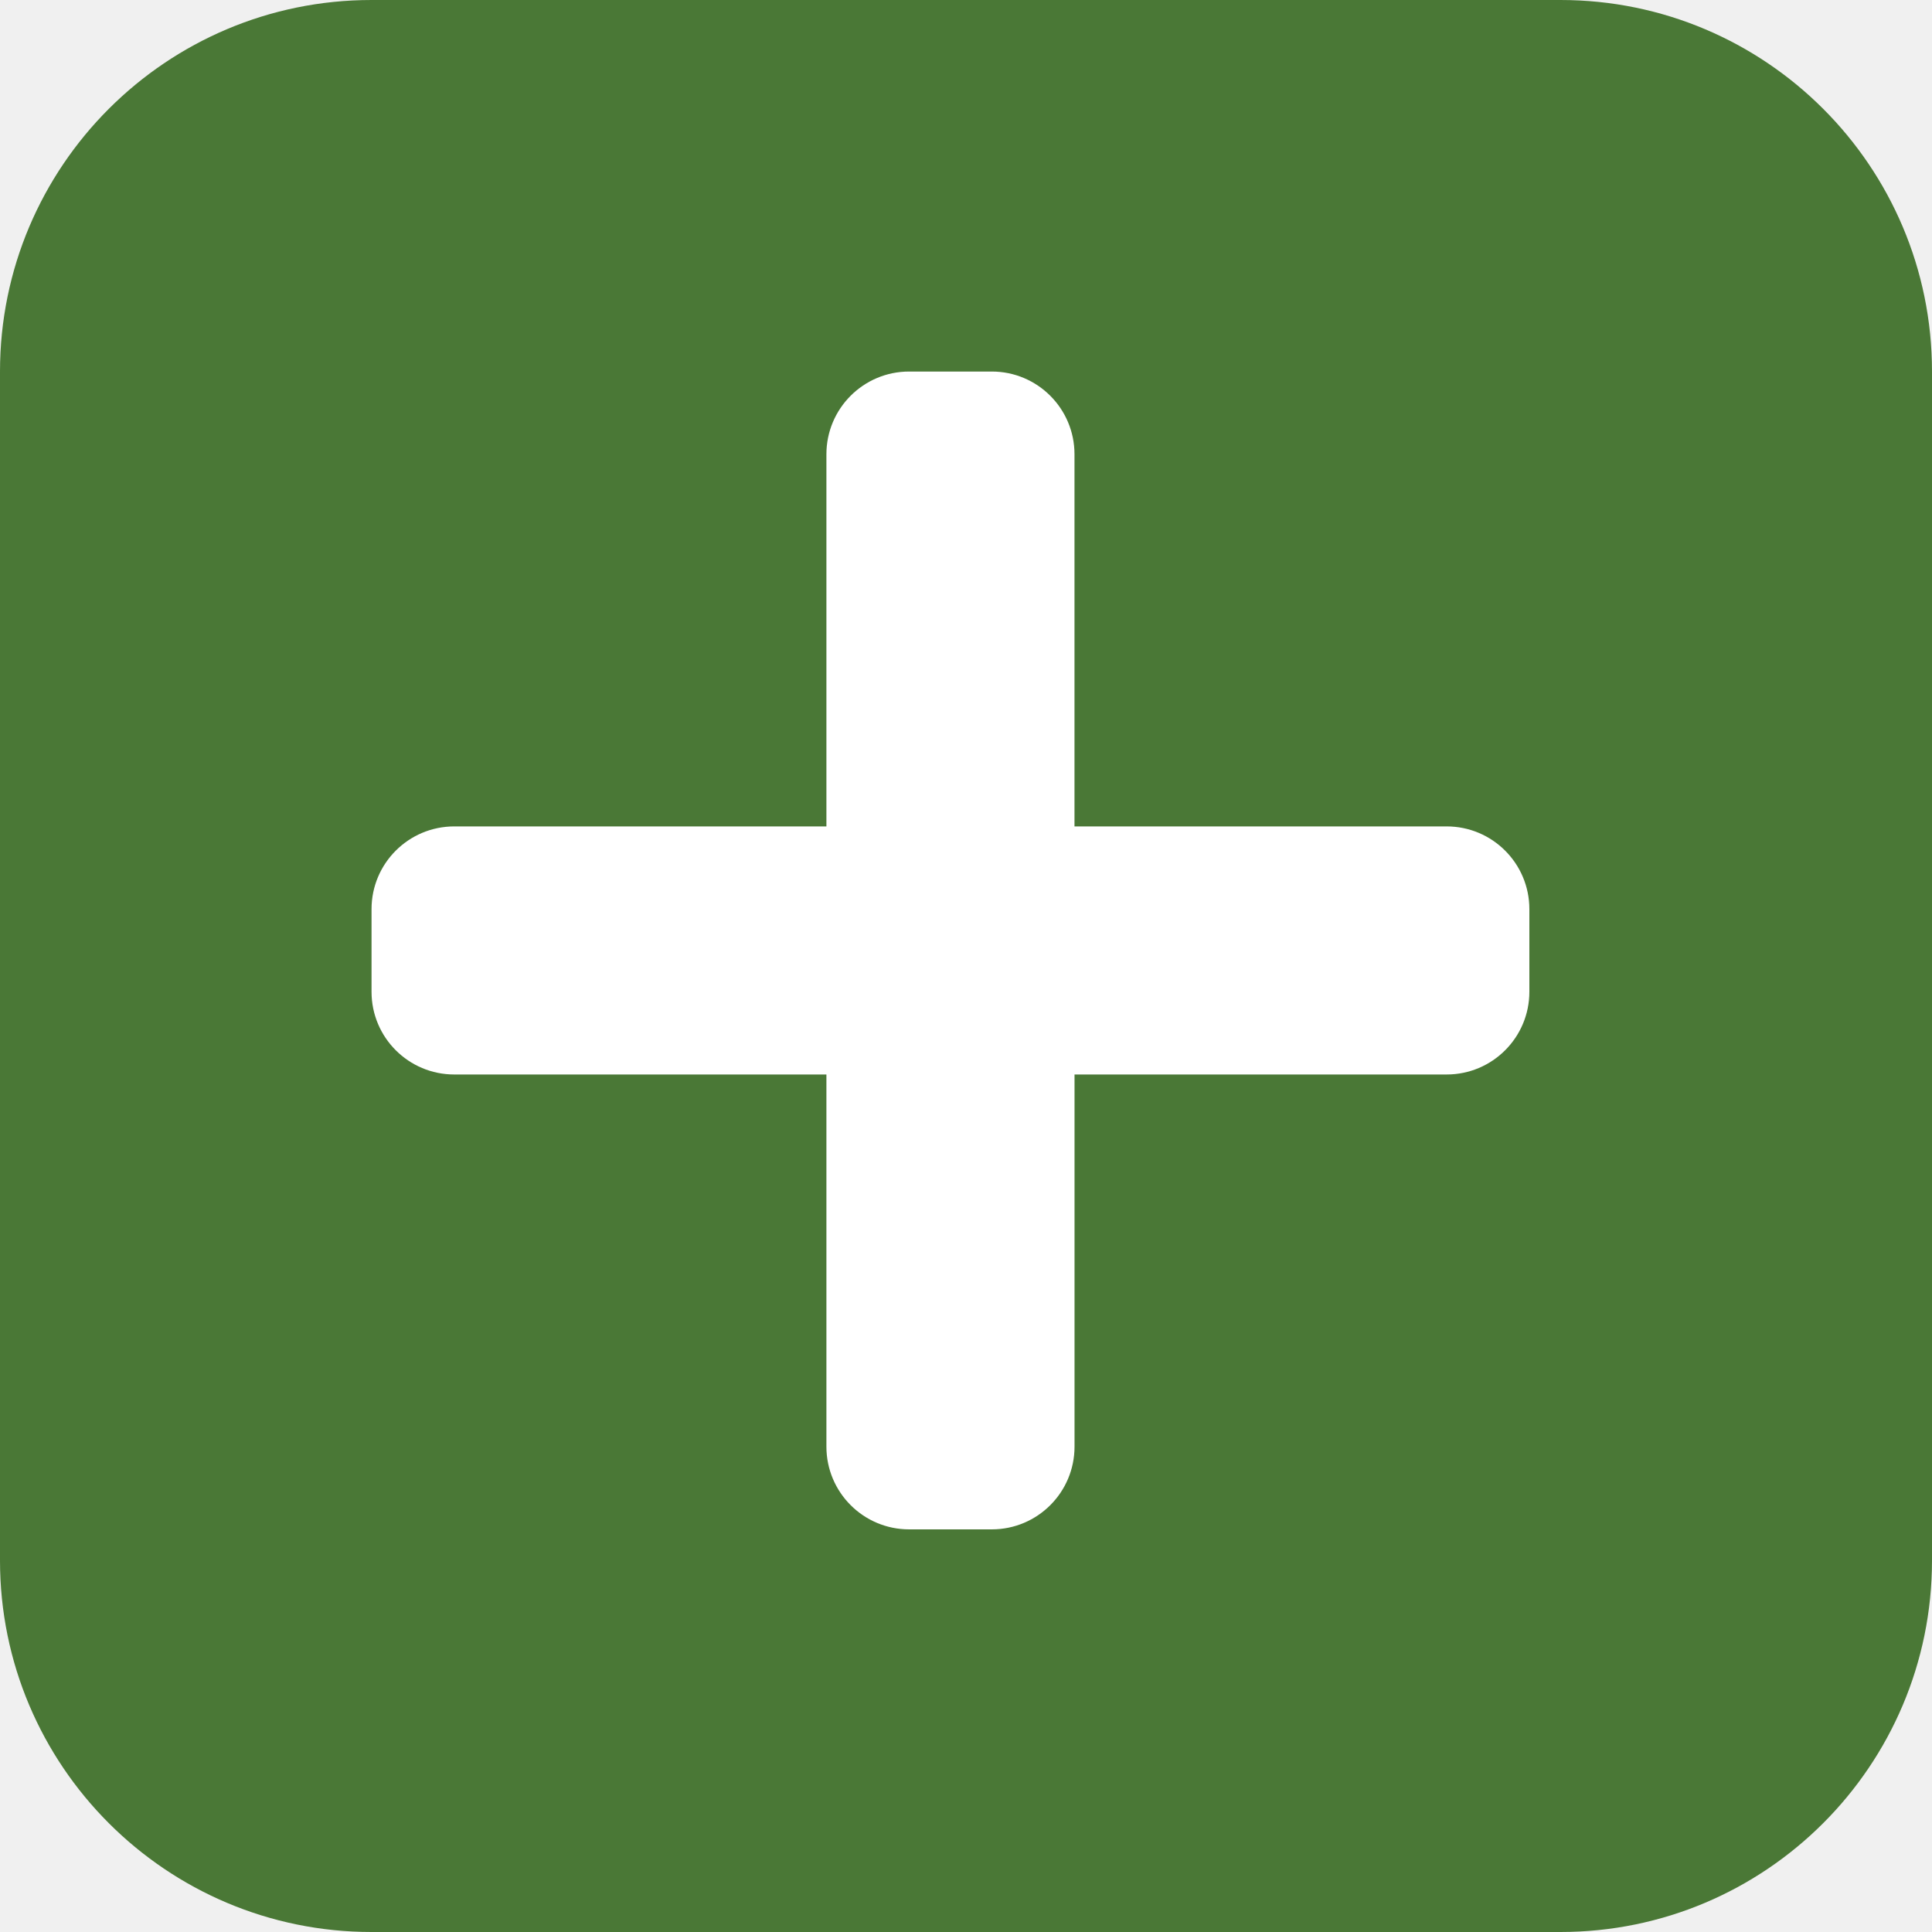
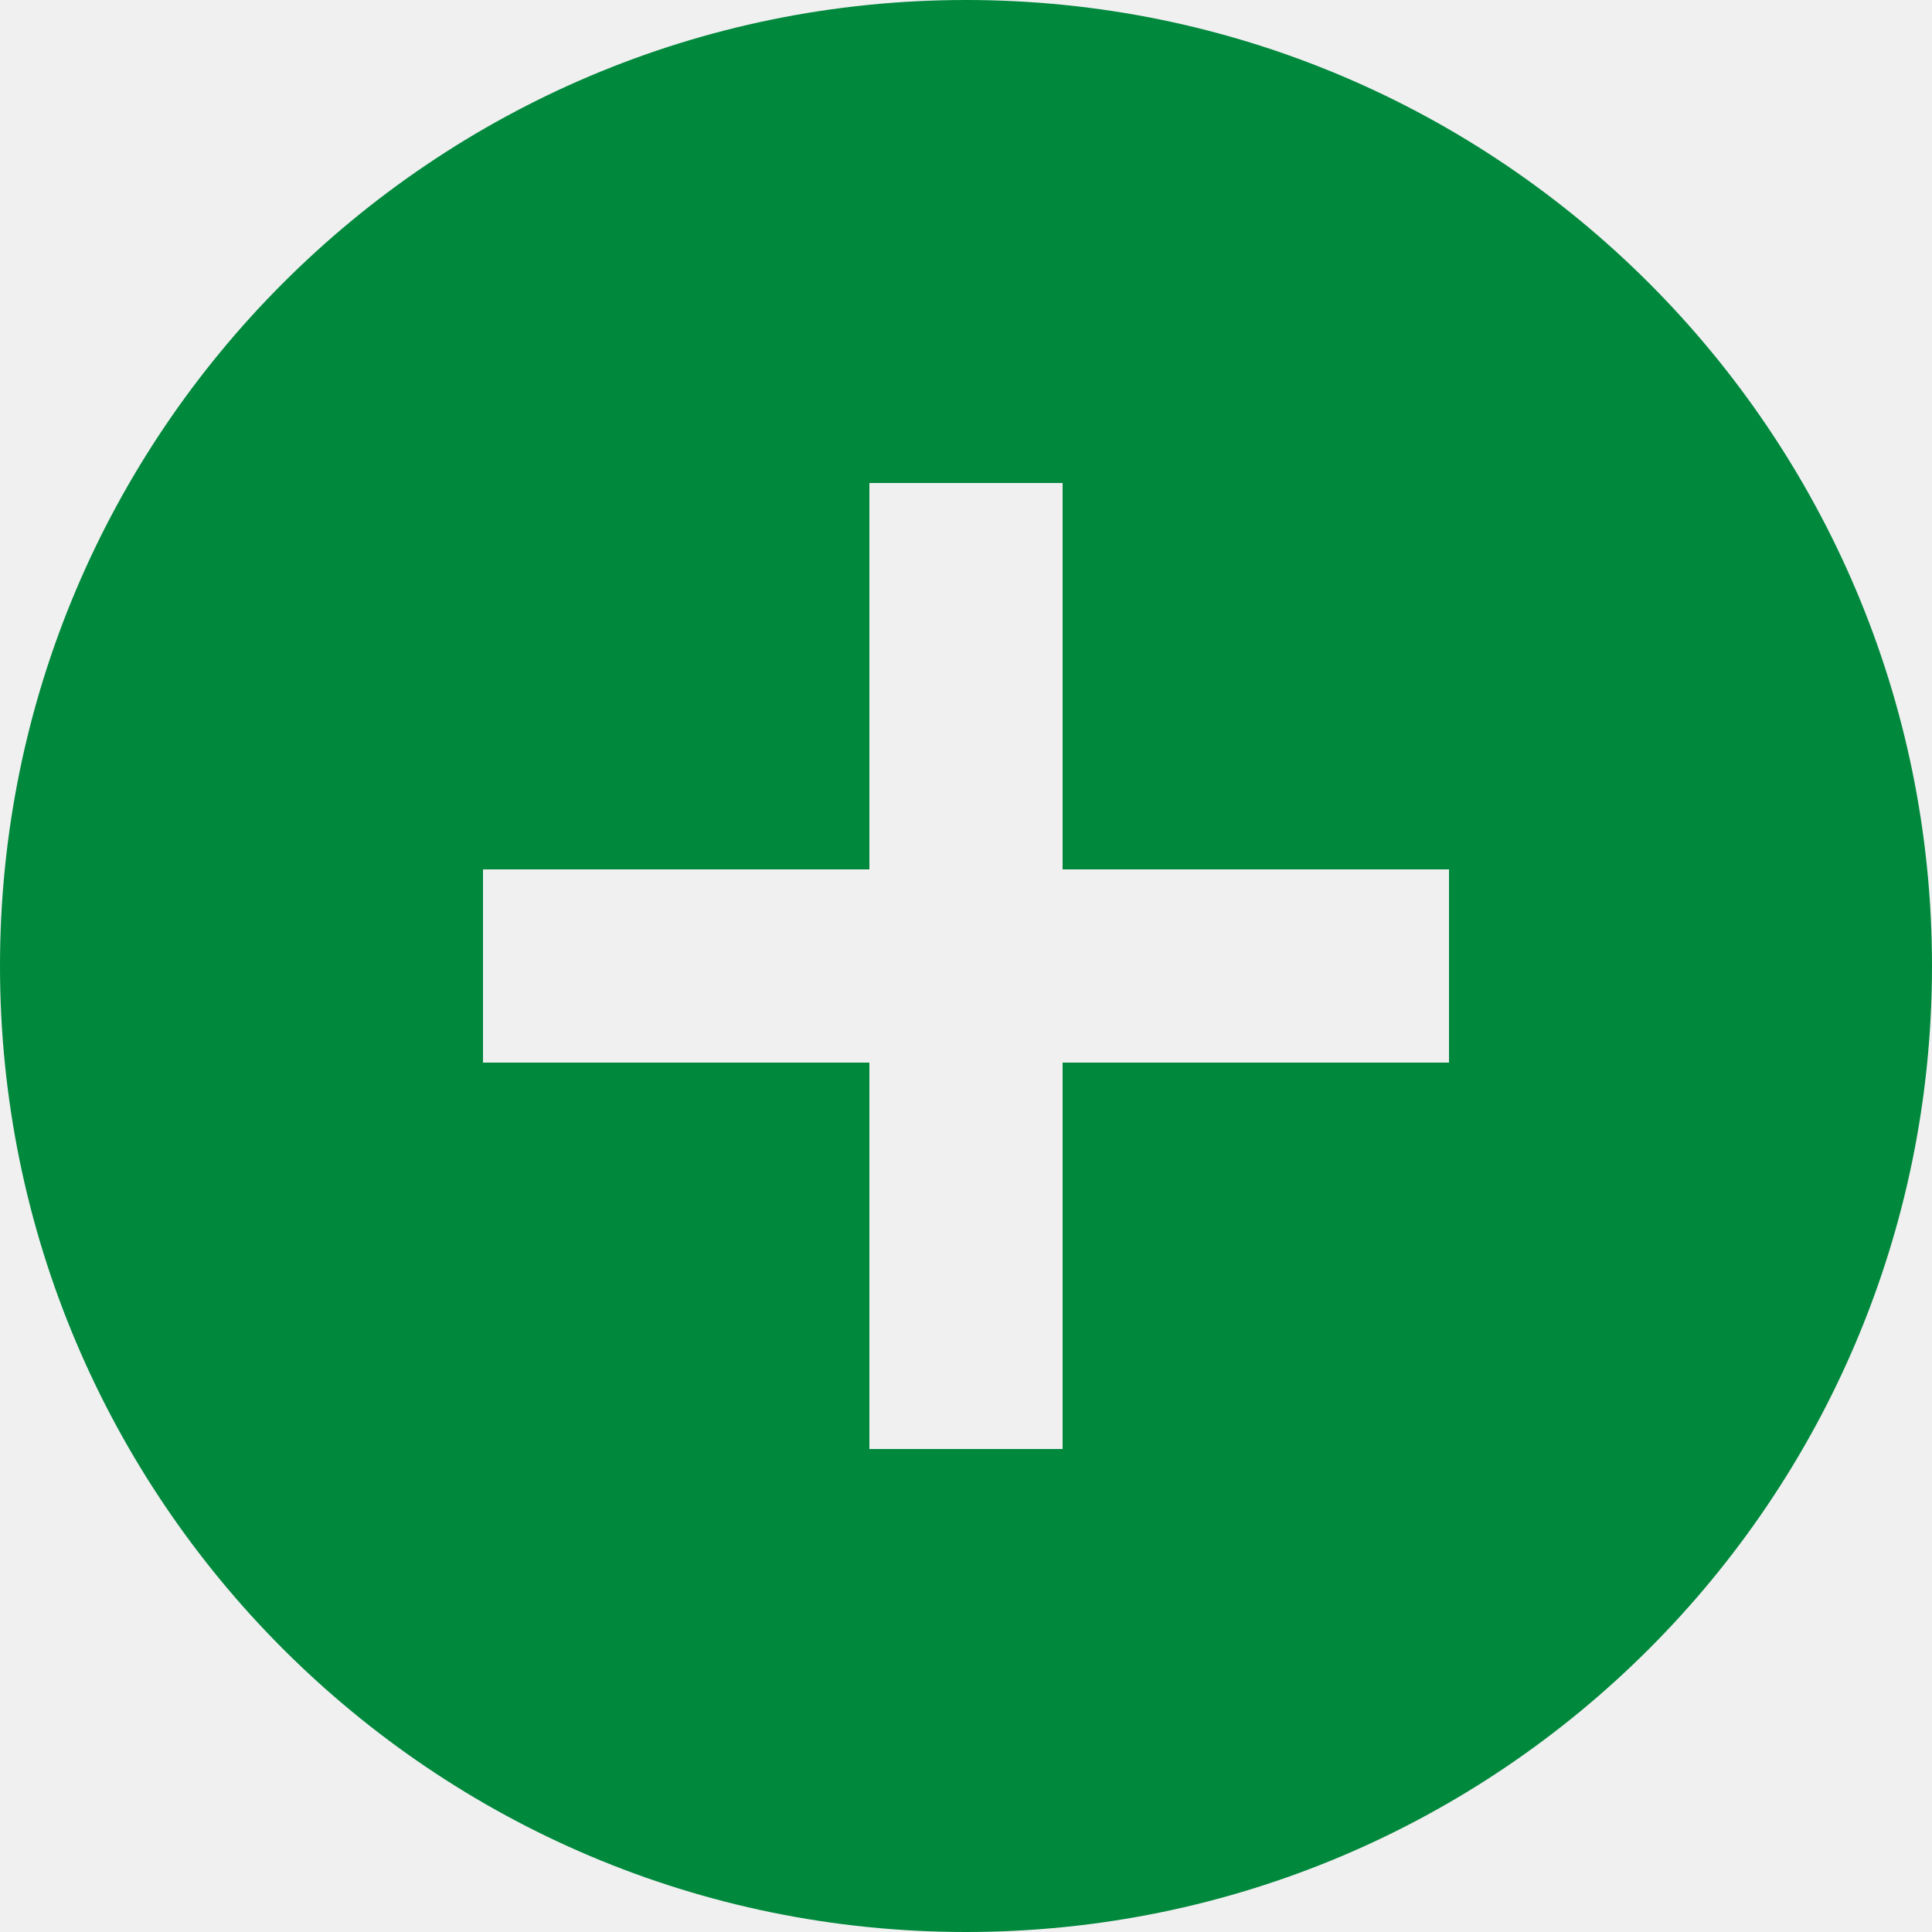
- <svg xmlns="http://www.w3.org/2000/svg" width="52" height="52" viewBox="0 0 52 52">
-   <g id="Grupo_1666" data-name="Grupo 1666" transform="translate(-1659 -220)">
-     <rect id="Retângulo_4117" data-name="Retângulo 4117" width="52" height="52" rx="10" transform="translate(1659 220)" fill="#4A7836" />
-     <path id="Icon_awesome-plus" data-name="Icon awesome-plus" d="M28.937,14.493H18.92V4.476A2.226,2.226,0,0,0,16.695,2.25H14.469a2.226,2.226,0,0,0-2.226,2.226V14.493H2.226A2.226,2.226,0,0,0,0,16.719v2.226A2.226,2.226,0,0,0,2.226,21.17H12.243V31.187a2.226,2.226,0,0,0,2.226,2.226h2.226a2.226,2.226,0,0,0,2.226-2.226V21.17H28.937a2.226,2.226,0,0,0,2.226-2.226V16.719A2.226,2.226,0,0,0,28.937,14.493Z" transform="translate(1669 227.75)" fill="#fff" />
-   </g>
+ <svg xmlns="http://www.w3.org/2000/svg" width="17" height="17" viewBox="0 0 17 17" fill="none">
+   <path d="M8.5 0C3.808 0 0 3.808 0 8.5C0 13.192 3.808 17 8.5 17C13.192 17 17 13.192 17 8.5C17 3.808 13.192 0 8.5 0ZM12.75 9.35H9.35V12.75H7.65V9.35H4.25V7.65H7.65V4.25H9.35V7.65H12.75V9.35Z" fill="#00883D" />
</svg>
